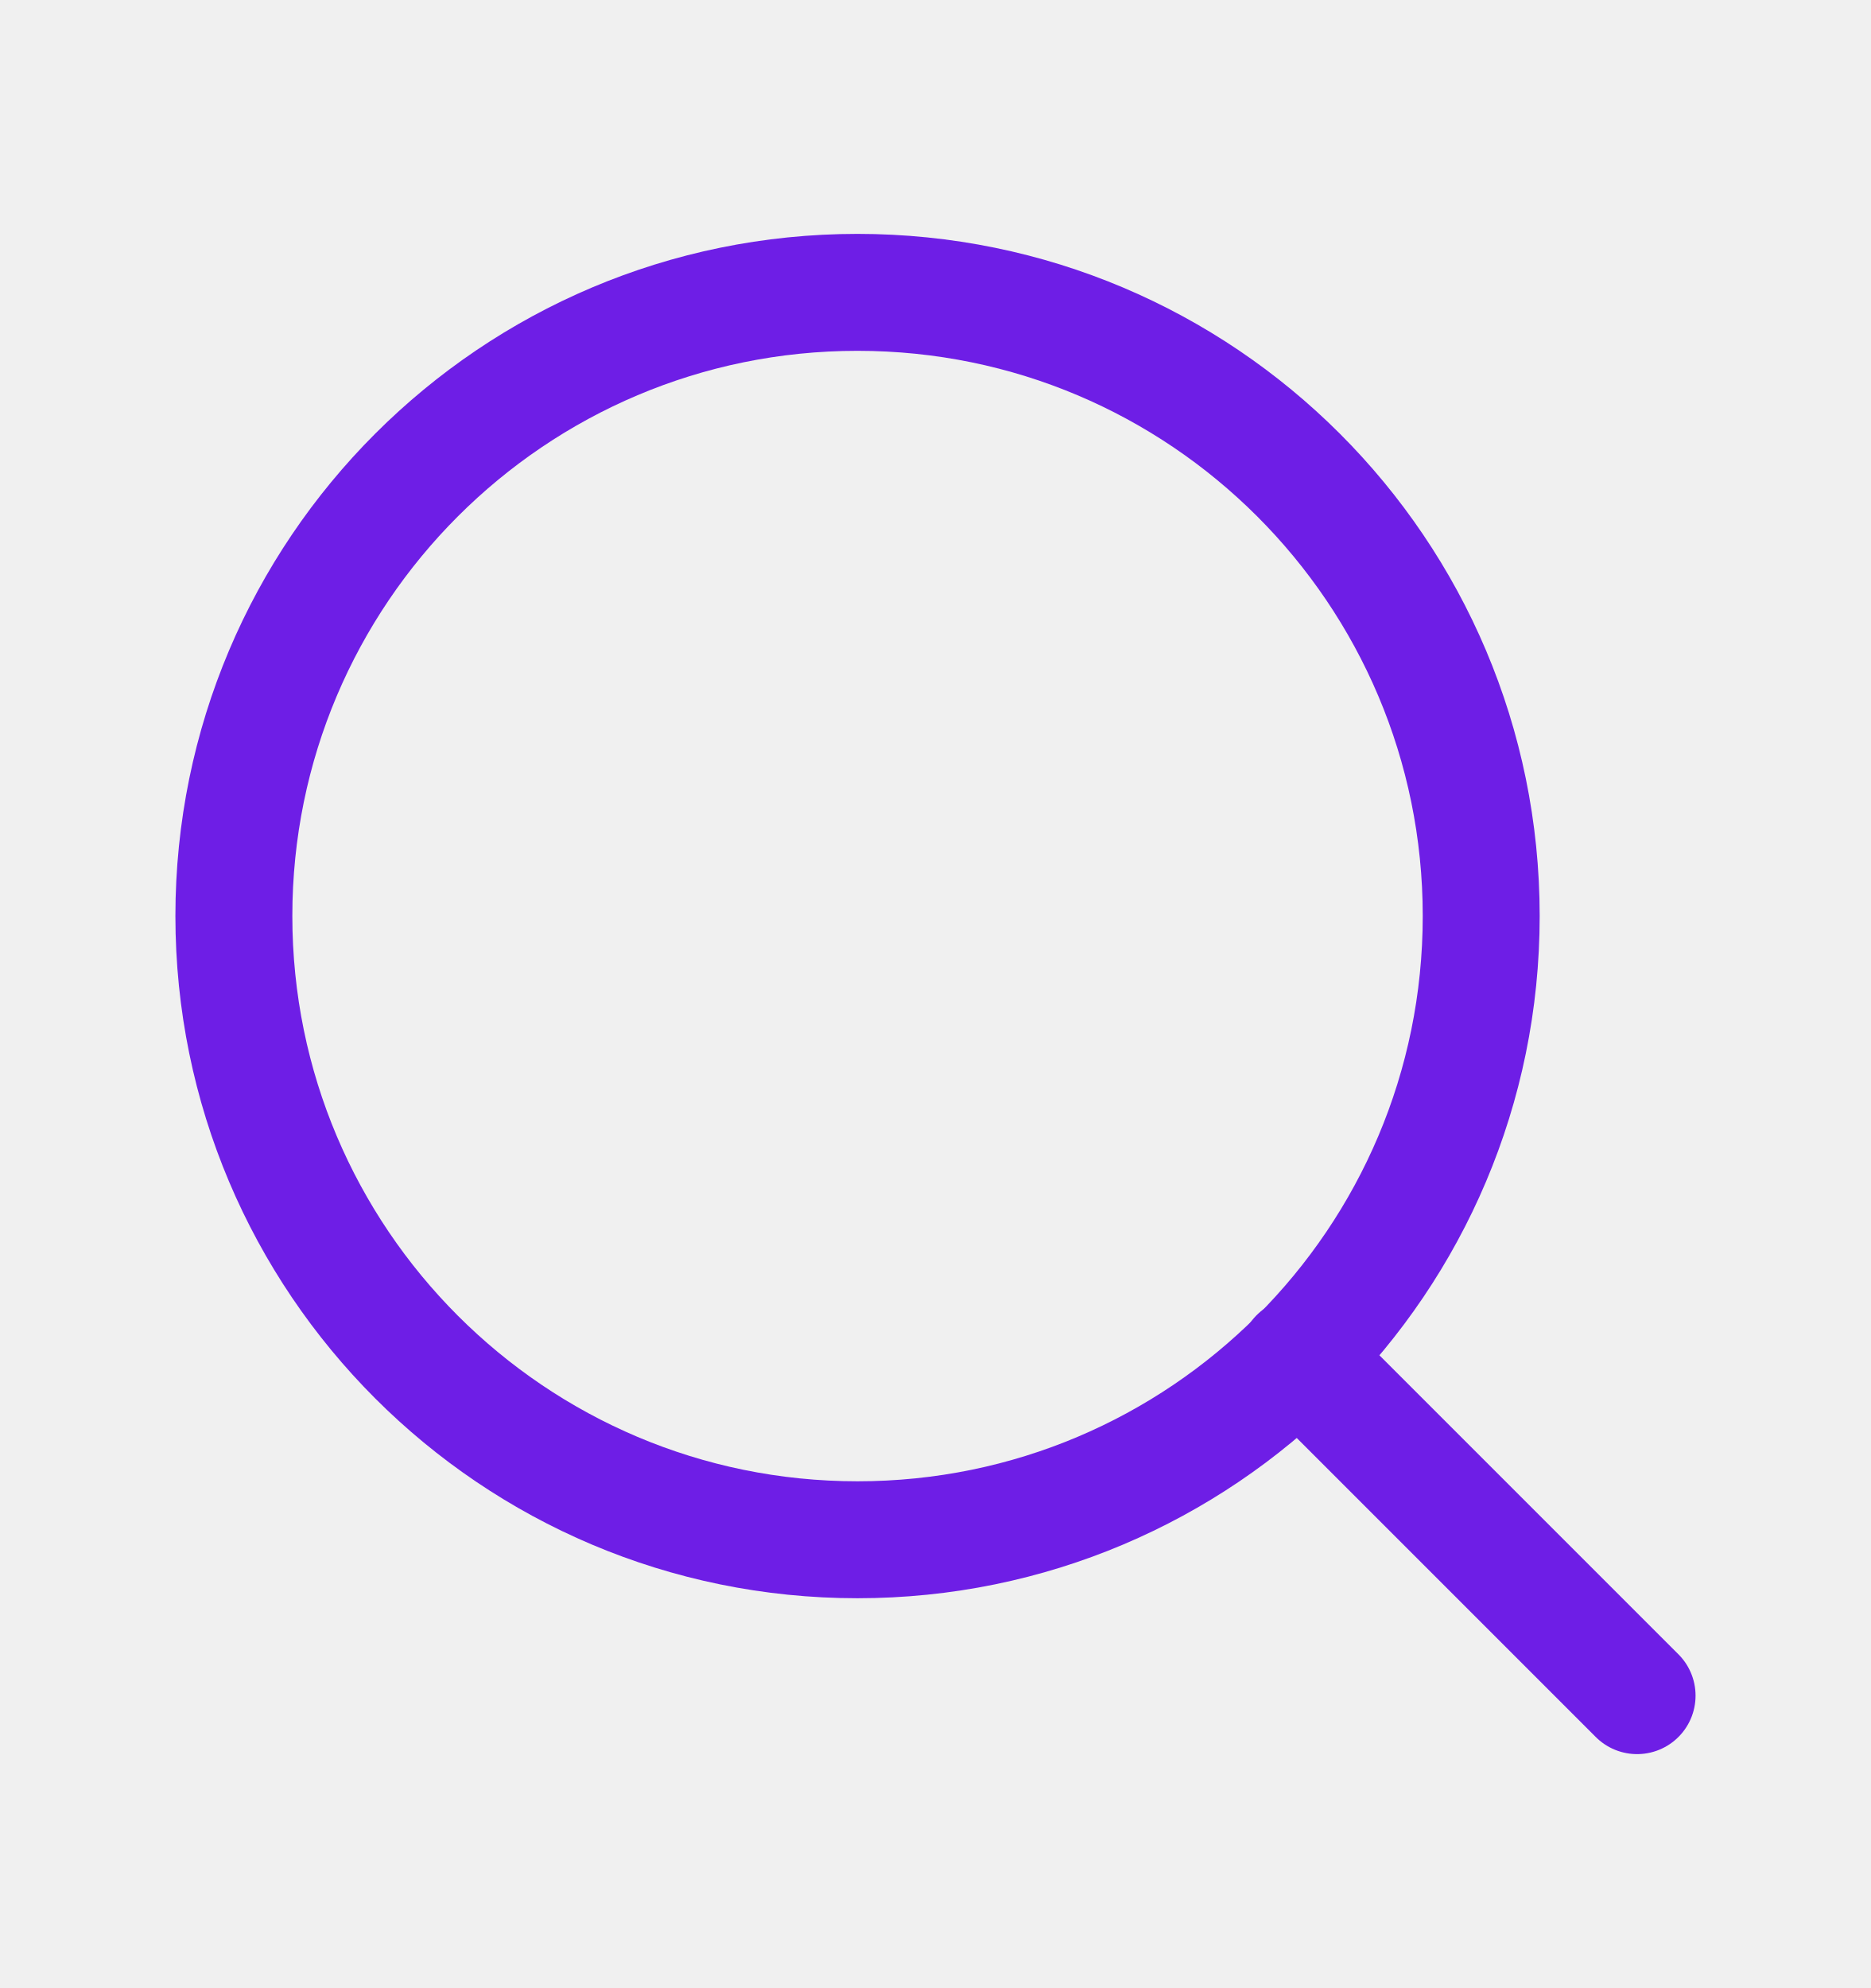
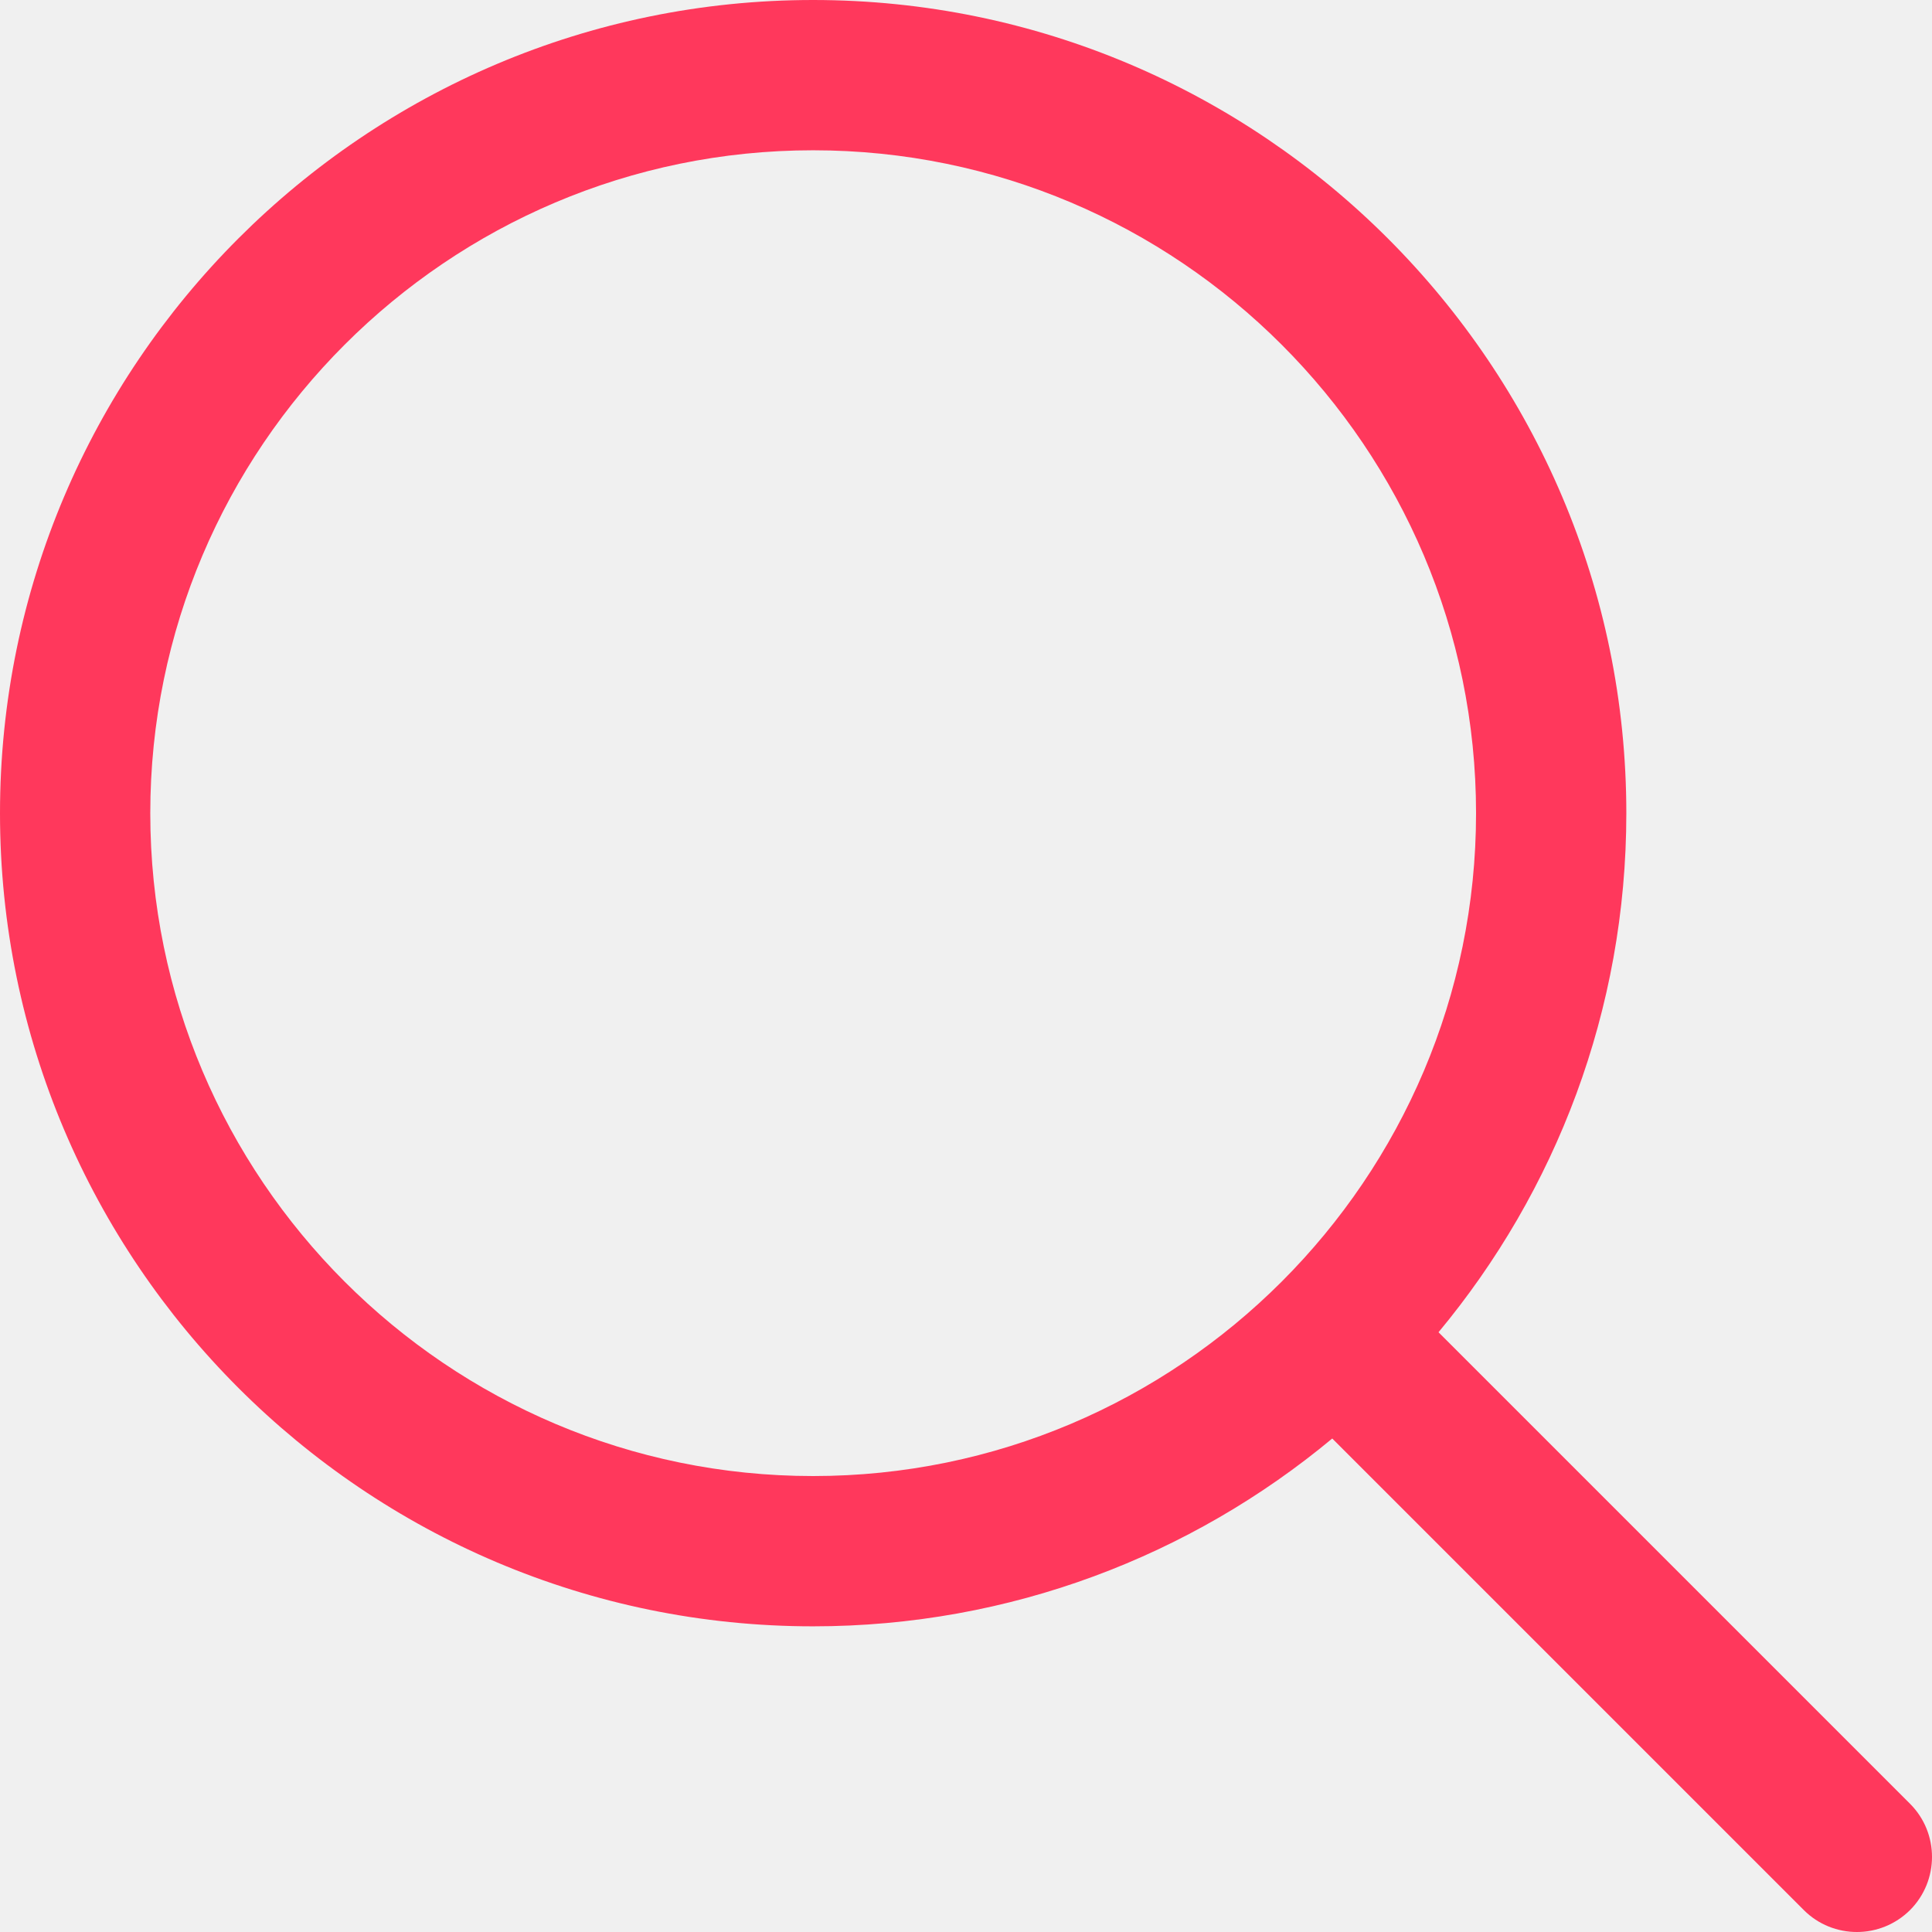
- <svg xmlns="http://www.w3.org/2000/svg" width="16" height="17" viewBox="0 0 16 17" fill="none">
-   <path d="M7.333 13.167C10.279 13.167 12.667 10.779 12.667 7.833C12.667 4.888 10.279 2.5 7.333 2.5C4.388 2.5 2 4.888 2 7.833C2 10.779 4.388 13.167 7.333 13.167Z" stroke="#6E1EE6" stroke-linecap="round" stroke-linejoin="round" />
-   <path d="M14 14.5L11.1 11.6" stroke="#6E1EE6" stroke-linecap="round" stroke-linejoin="round" />
+ <svg xmlns="http://www.w3.org/2000/svg" width="14" height="14" viewBox="0 0 14 14" fill="none">
+   <g clip-path="url(#clip0_778_396)">
+     <path d="M13.841 13.071L10.424 9.654C11.273 8.633 11.785 7.322 11.785 5.893C11.785 2.643 9.141 0 5.892 0C2.643 0 0 2.643 0 5.893C0 9.142 2.643 11.785 5.892 11.785C7.321 11.785 8.633 11.273 9.654 10.424L13.071 13.841C13.177 13.947 13.316 14 13.456 14C13.595 14 13.734 13.947 13.841 13.841C14.053 13.628 14.053 13.283 13.841 13.071ZM1.089 5.893C1.089 3.244 3.244 1.089 5.892 1.089C8.541 1.089 10.696 3.244 10.696 5.893C10.696 8.541 8.541 10.696 5.892 10.696C3.244 10.696 1.089 8.541 1.089 5.893Z" fill="#FF385C" />
+   </g>
+   <defs>
+     <clipPath id="clip0_778_396">
+       <rect width="14" height="14" fill="white" />
+     </clipPath>
+   </defs>
</svg>
